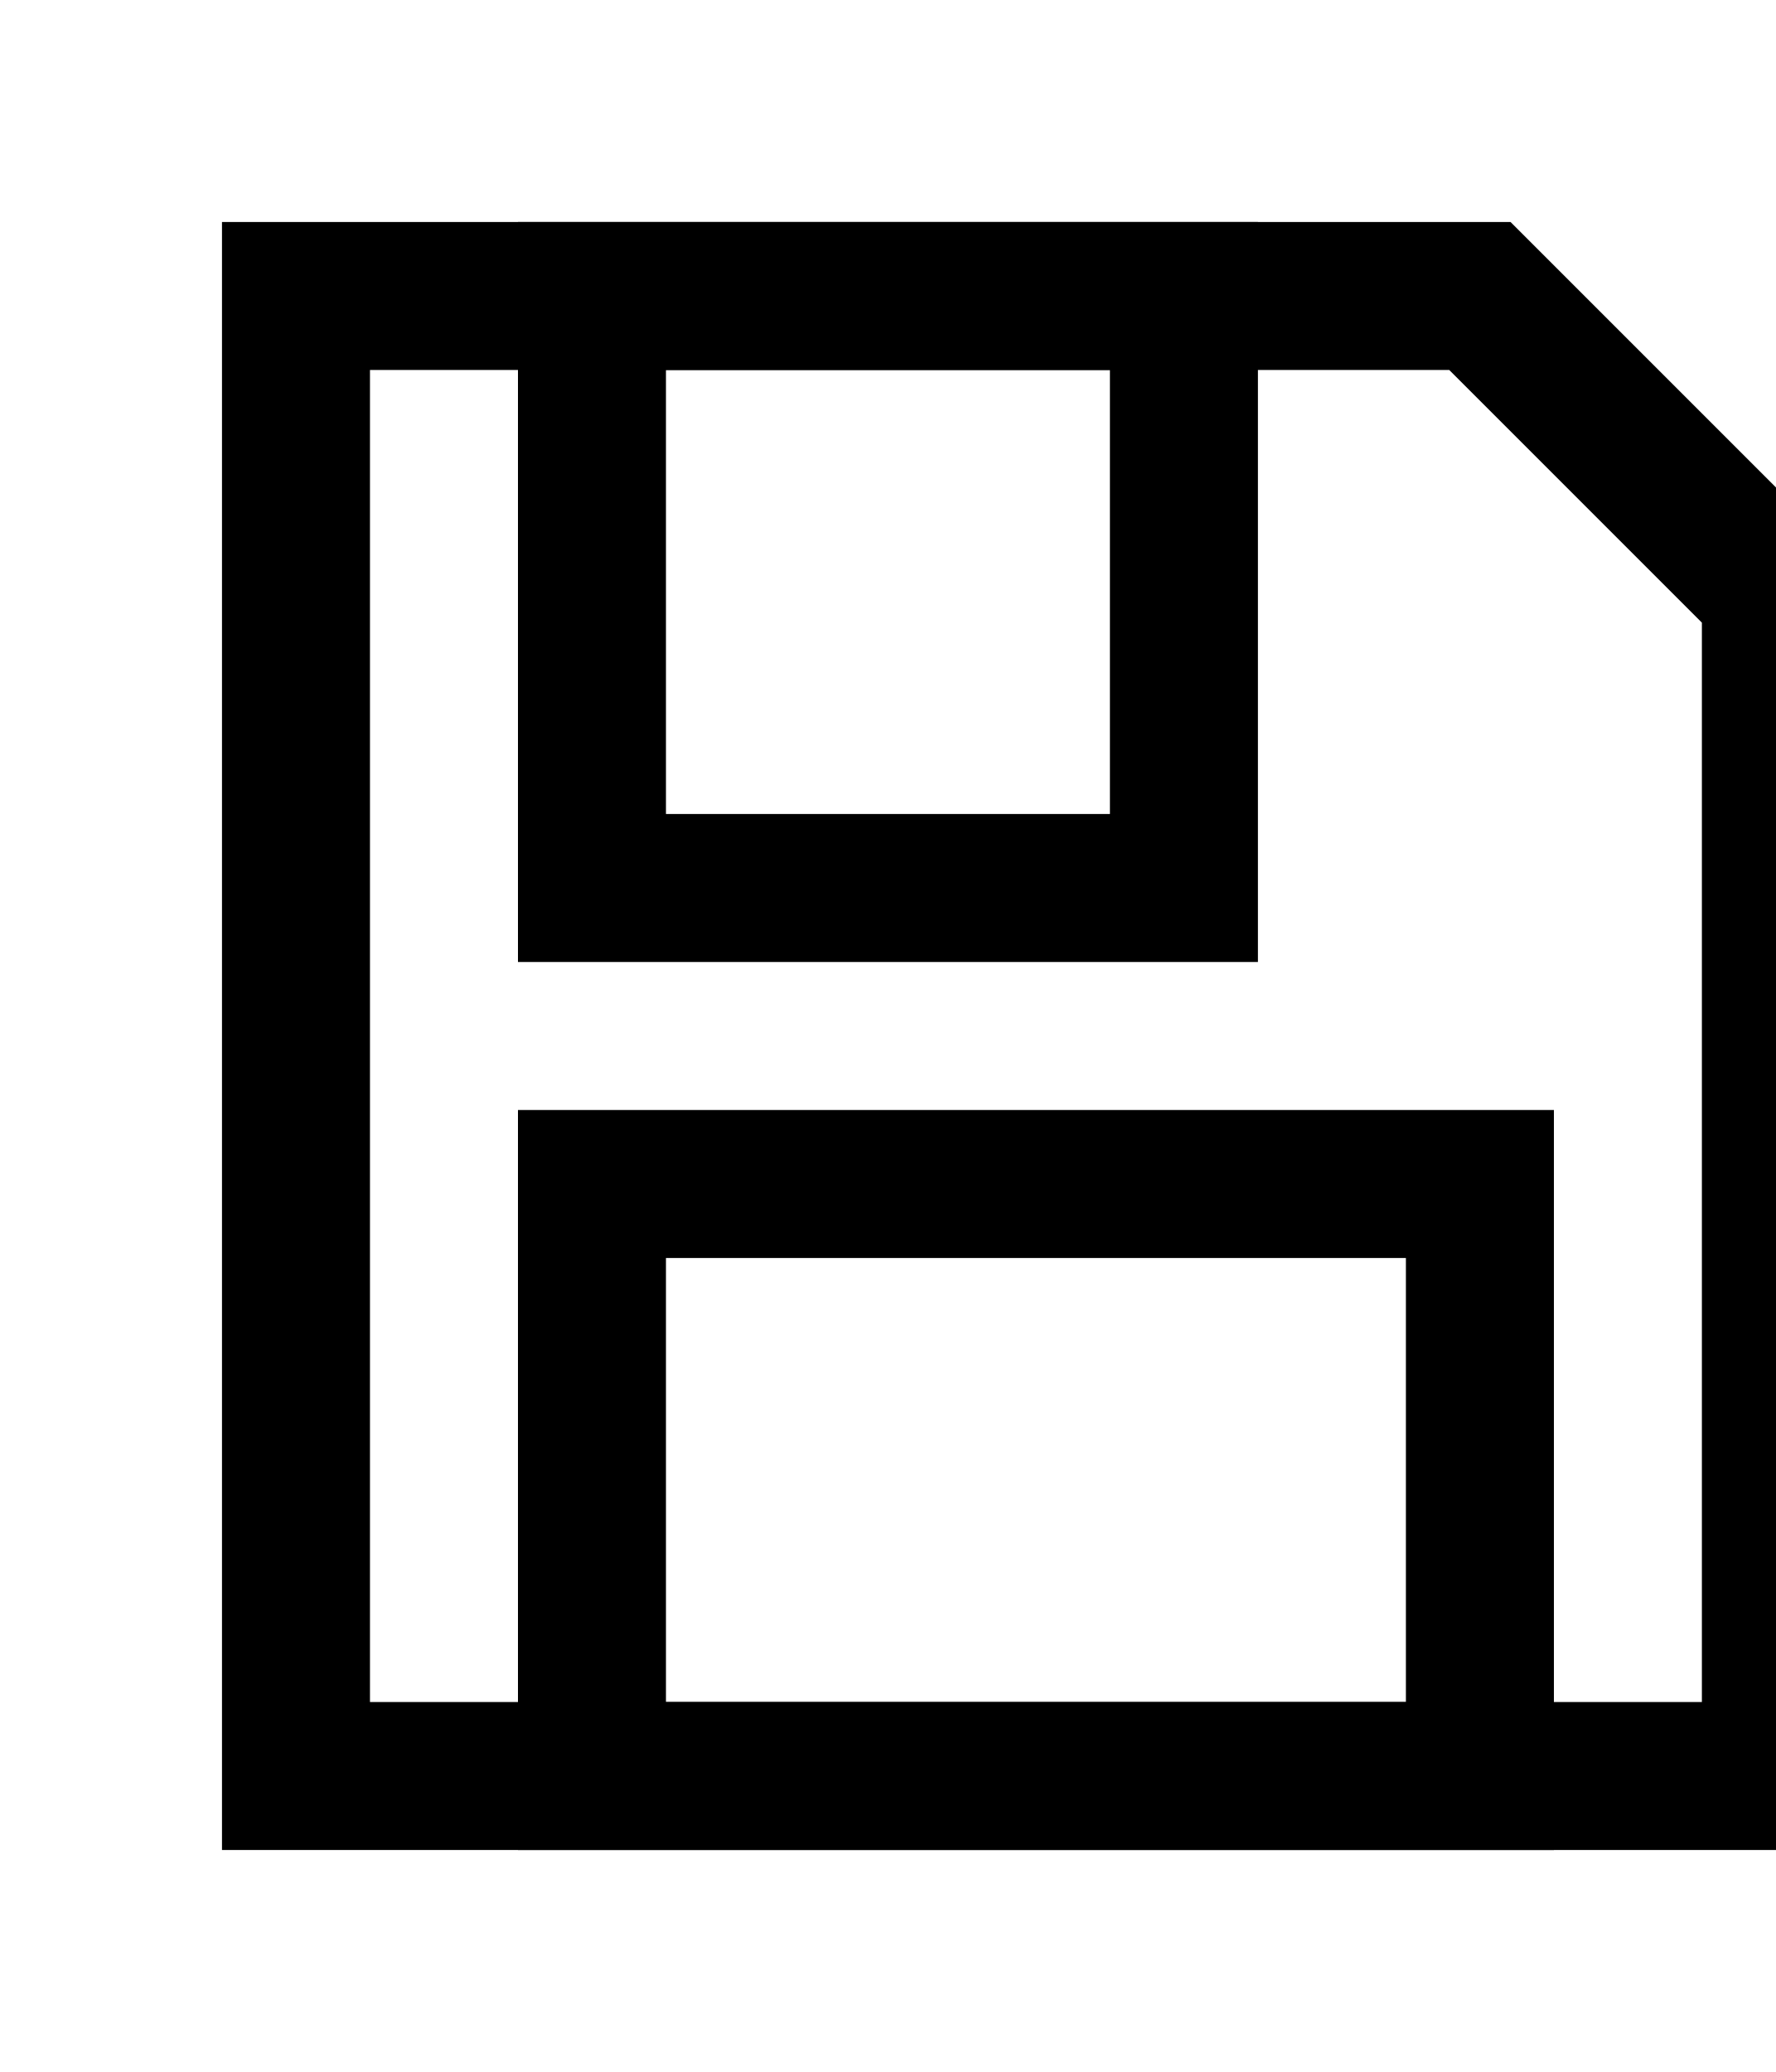
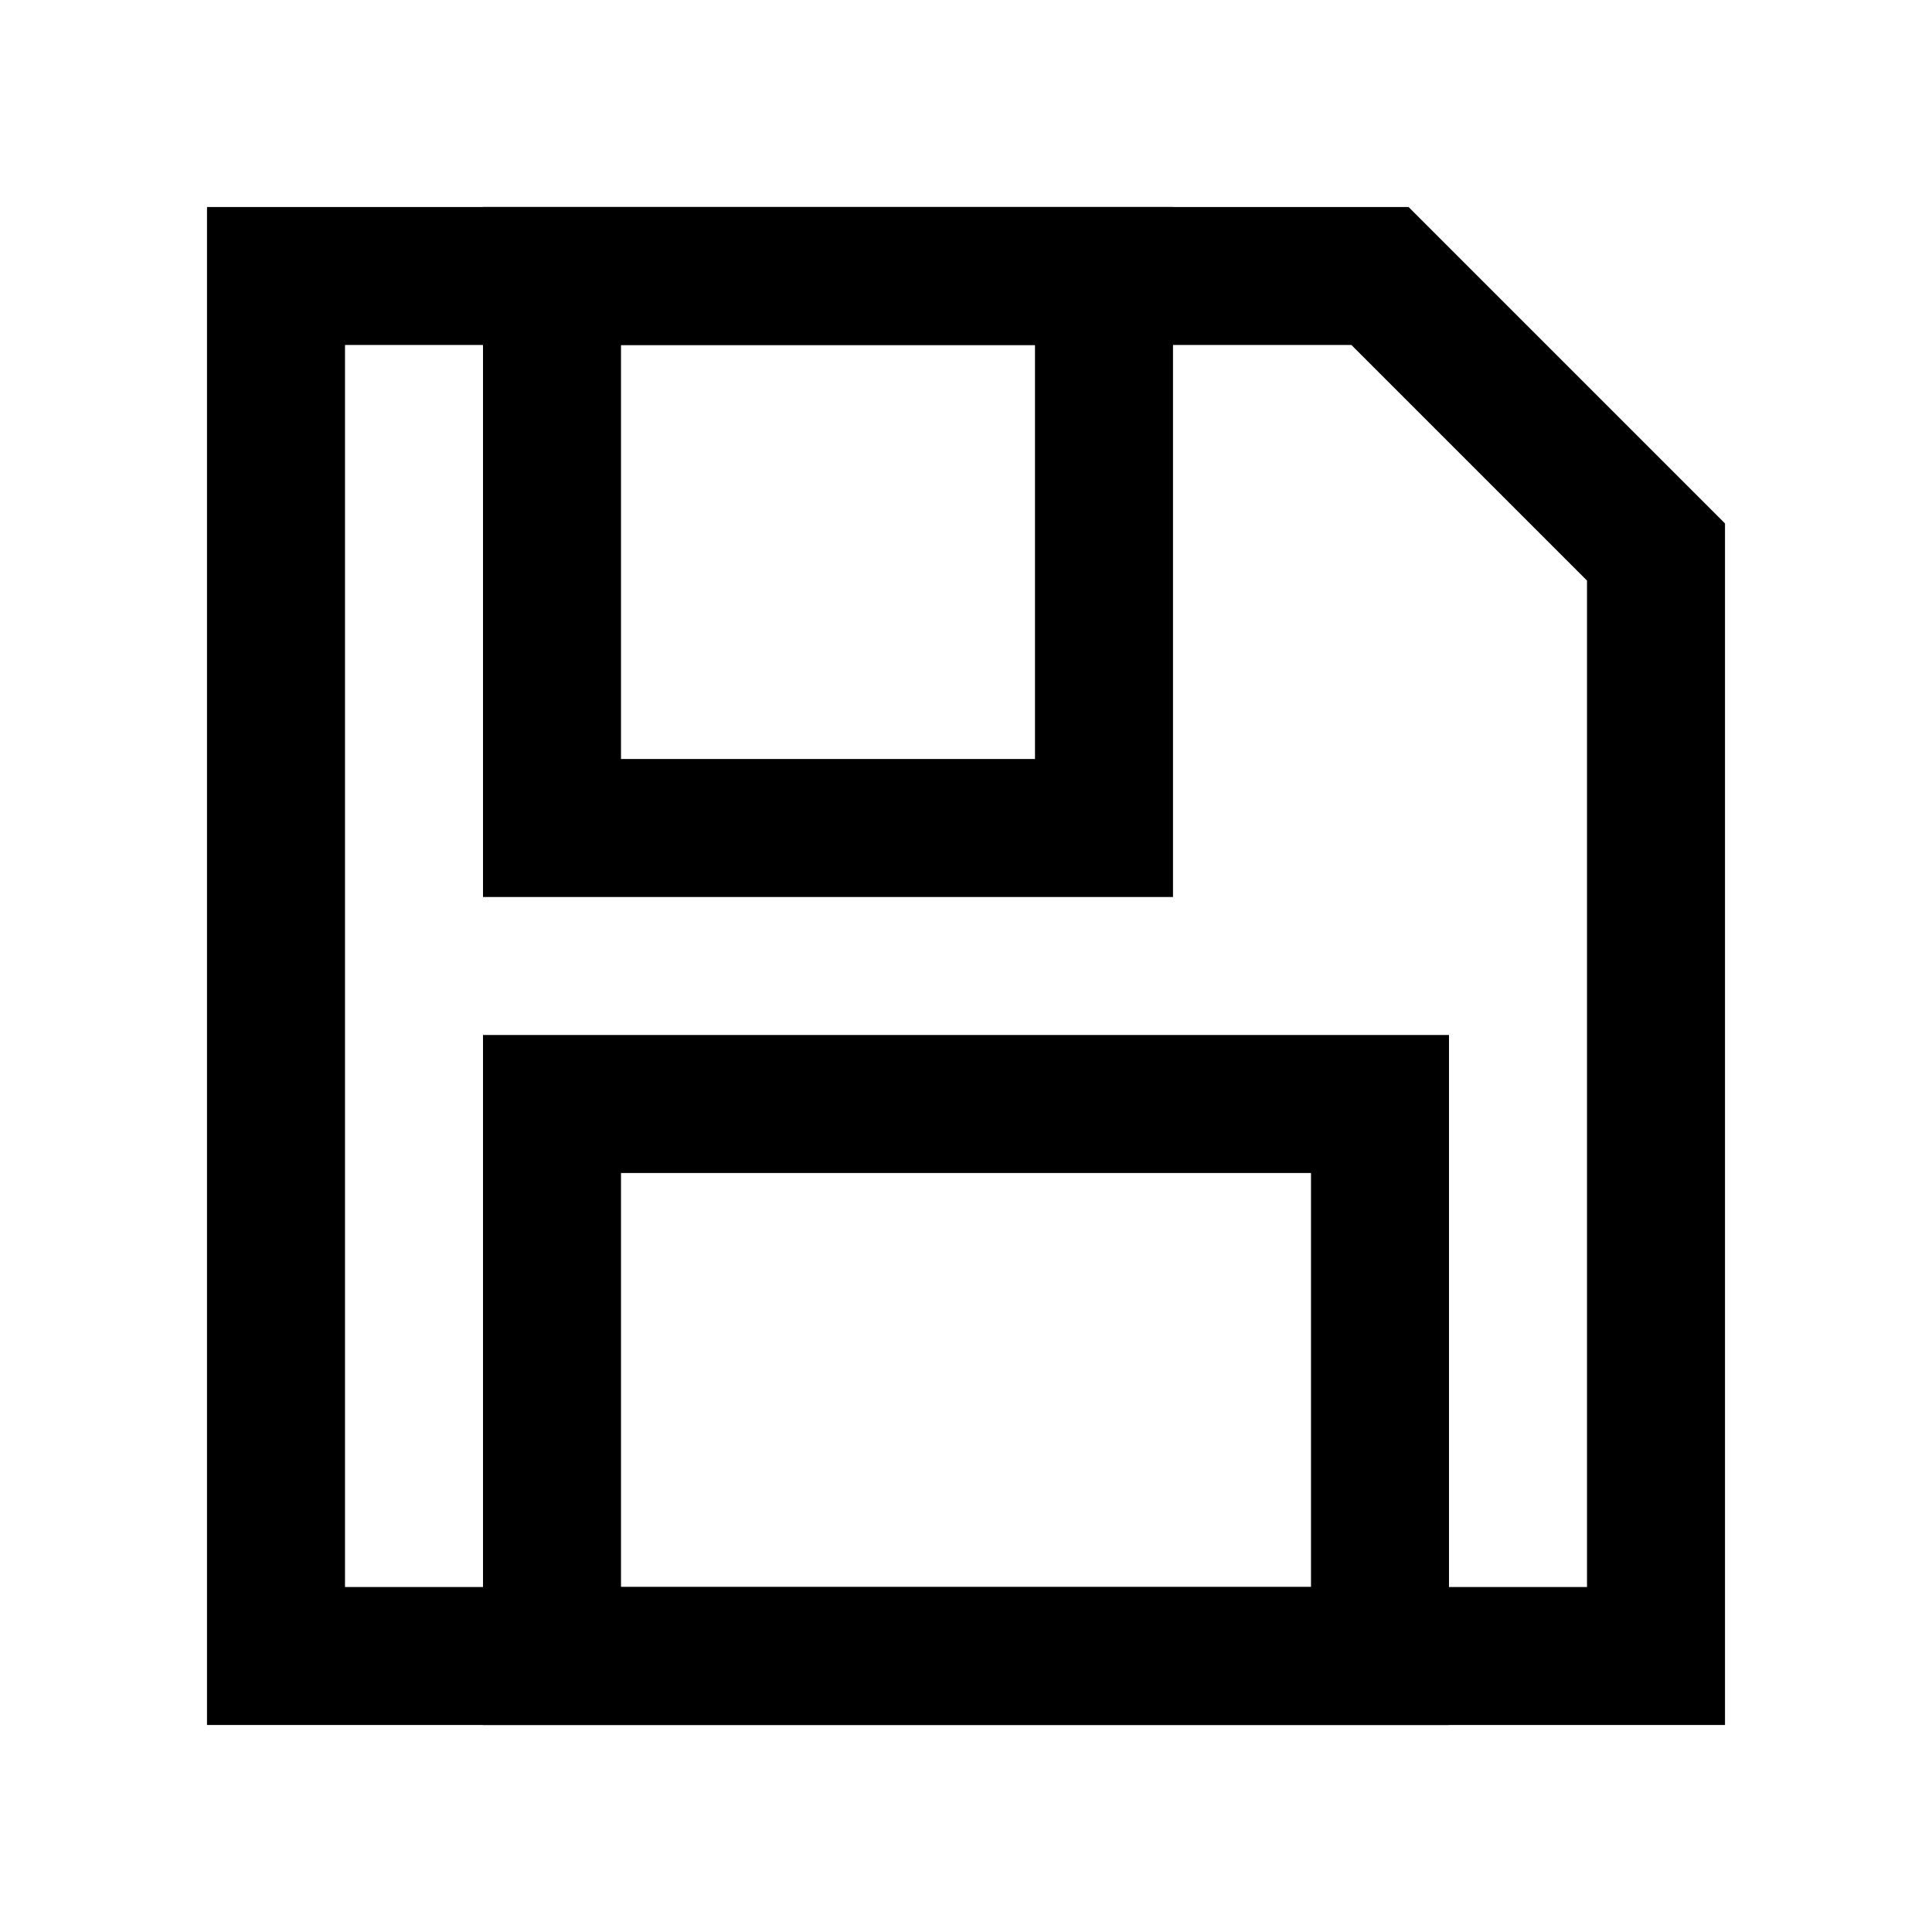
- <svg xmlns="http://www.w3.org/2000/svg" class="icon icon-plus" viewBox="0 0 6 7">
-   <path d="M1 6 v-5 h4 l1 1 v4 z " stroke="black" stroke-width=".5" fill="none" />
-   <path d="M2 1 v2 h2 v-2 z" stroke="black" stroke-width=".5" fill="none" />
-   <path d="M2 6 v-2 h3 v2 z" stroke="black" stroke-width=".5" fill="none" />
+ <svg xmlns="http://www.w3.org/2000/svg" class="icon icon-plus" width="7" height="7">
+   <path d="M1 6V1h4l1 1v4z" fill="none" stroke="#000" stroke-width=".5" />
+   <path d="M2 1v2h2V1zm0 5V4h3v2z" fill="none" stroke="#000" stroke-width=".5" />
</svg>
